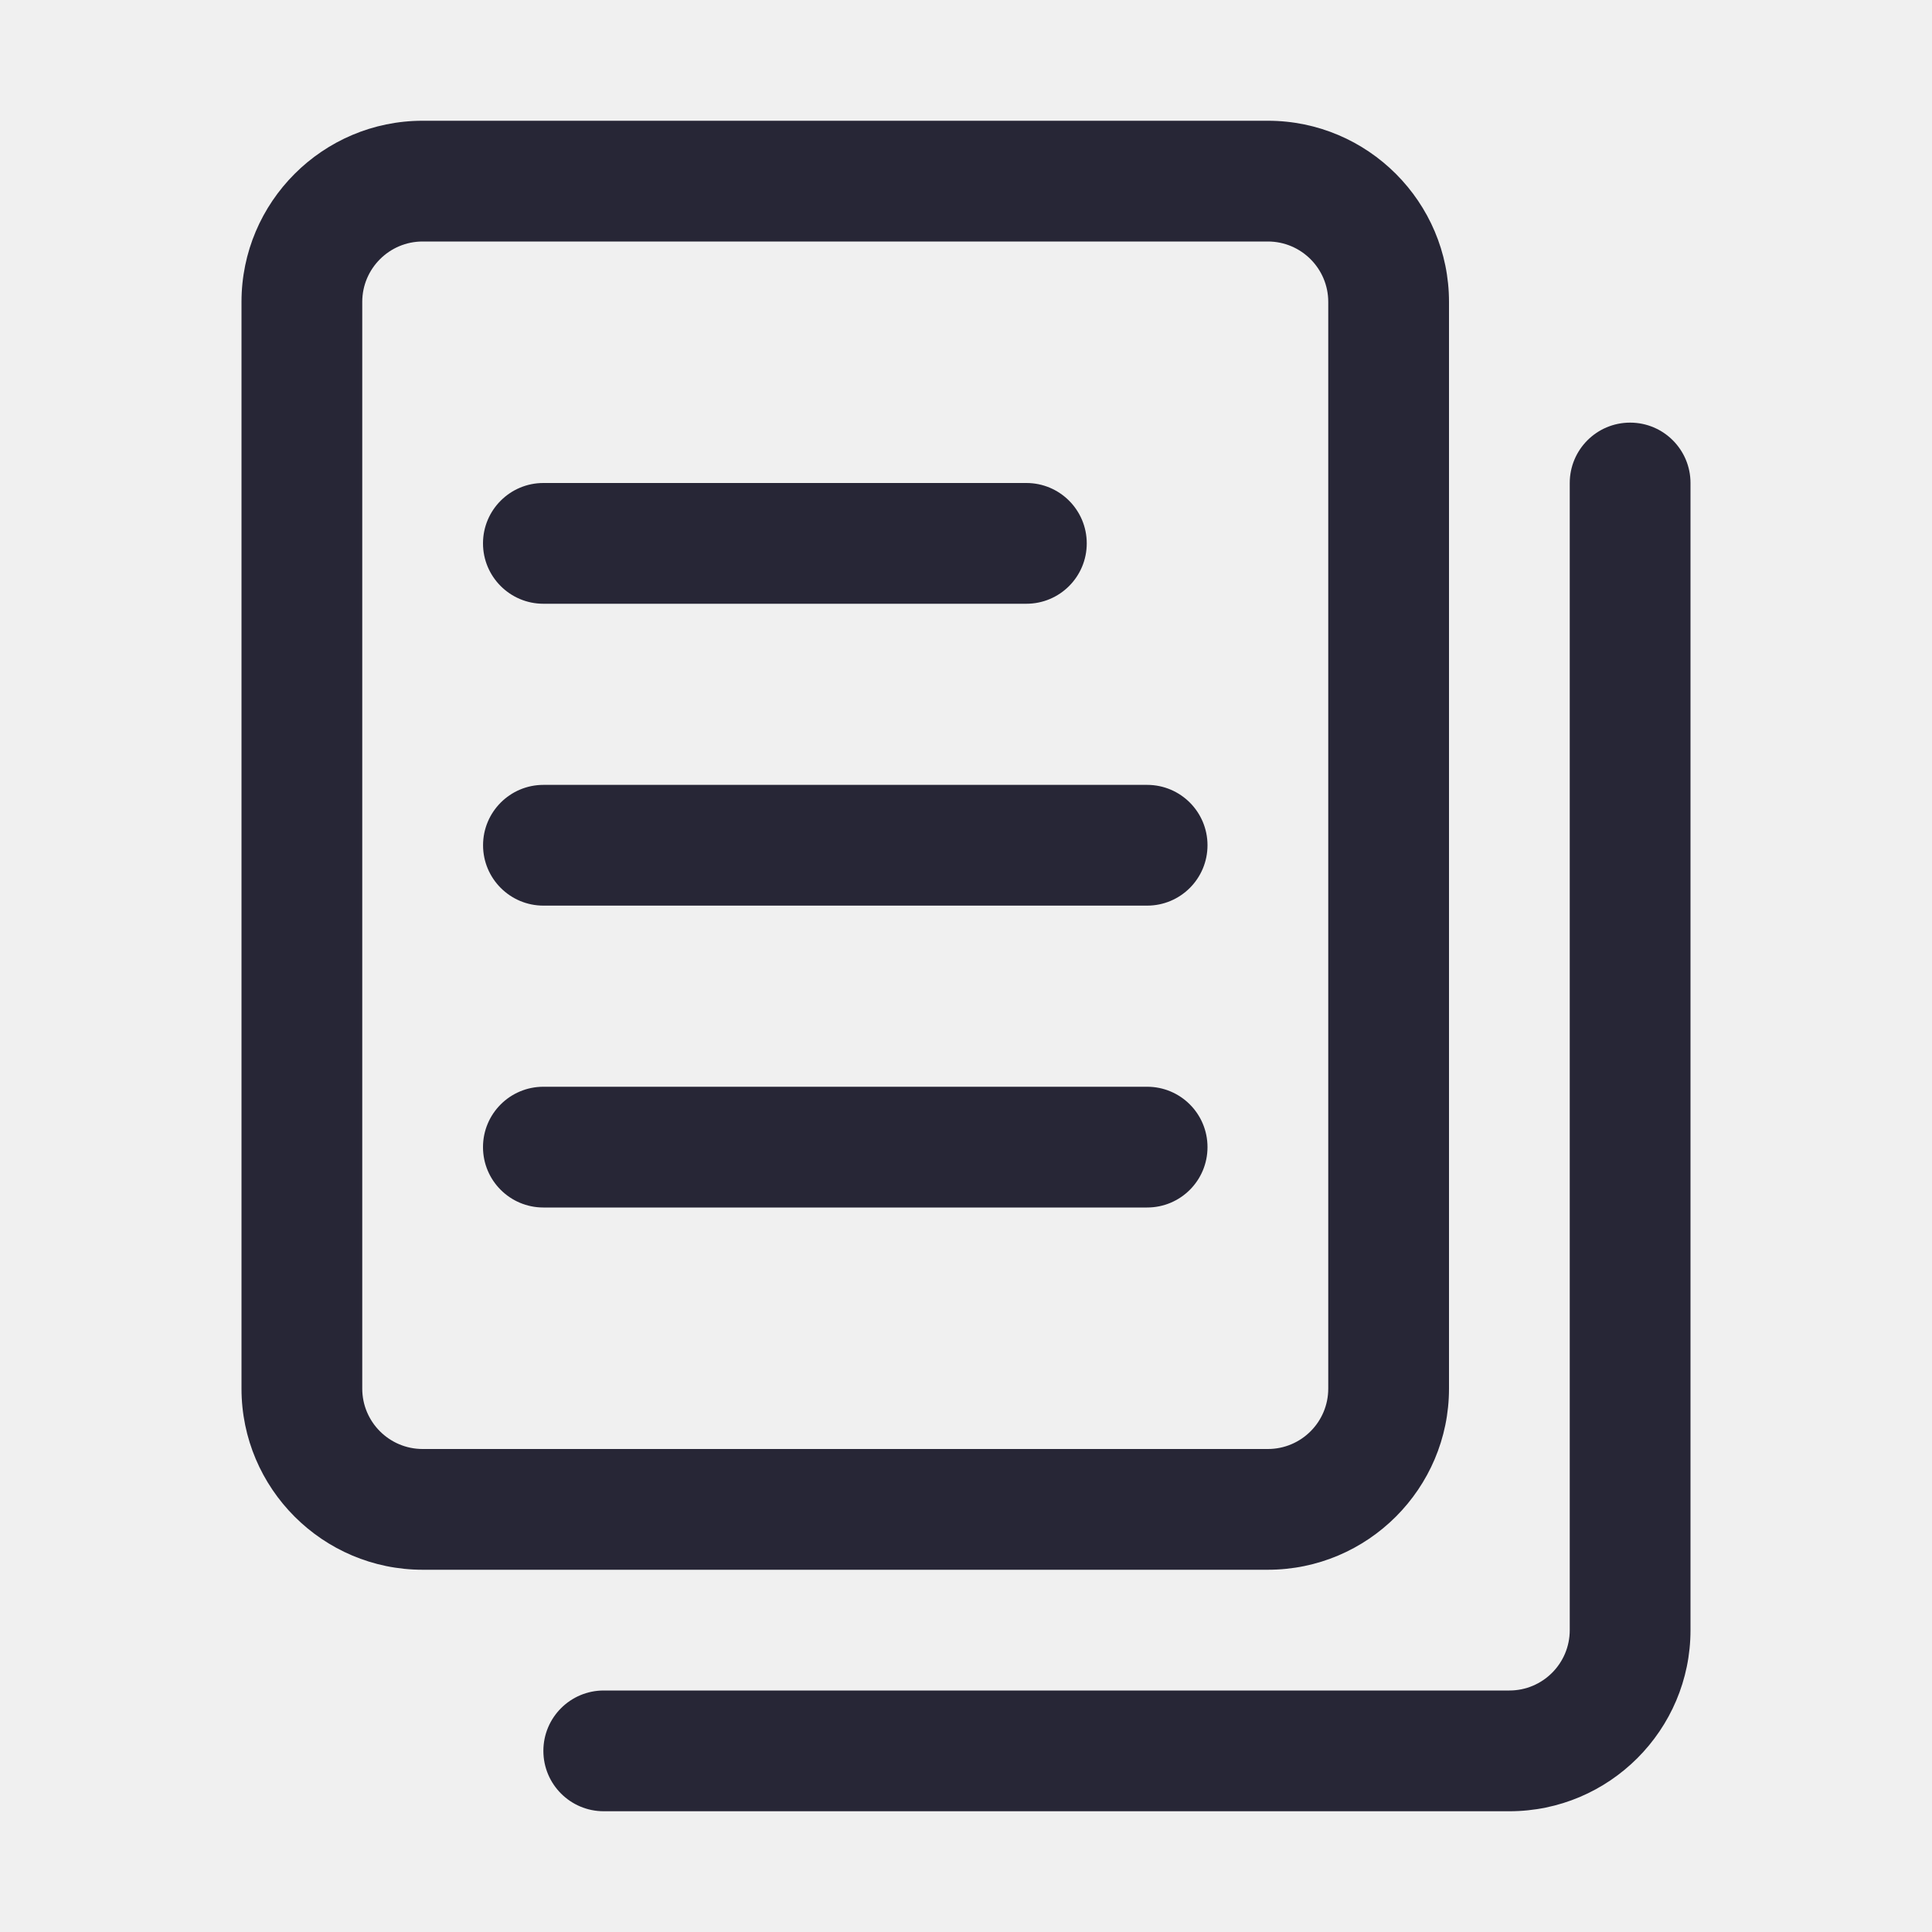
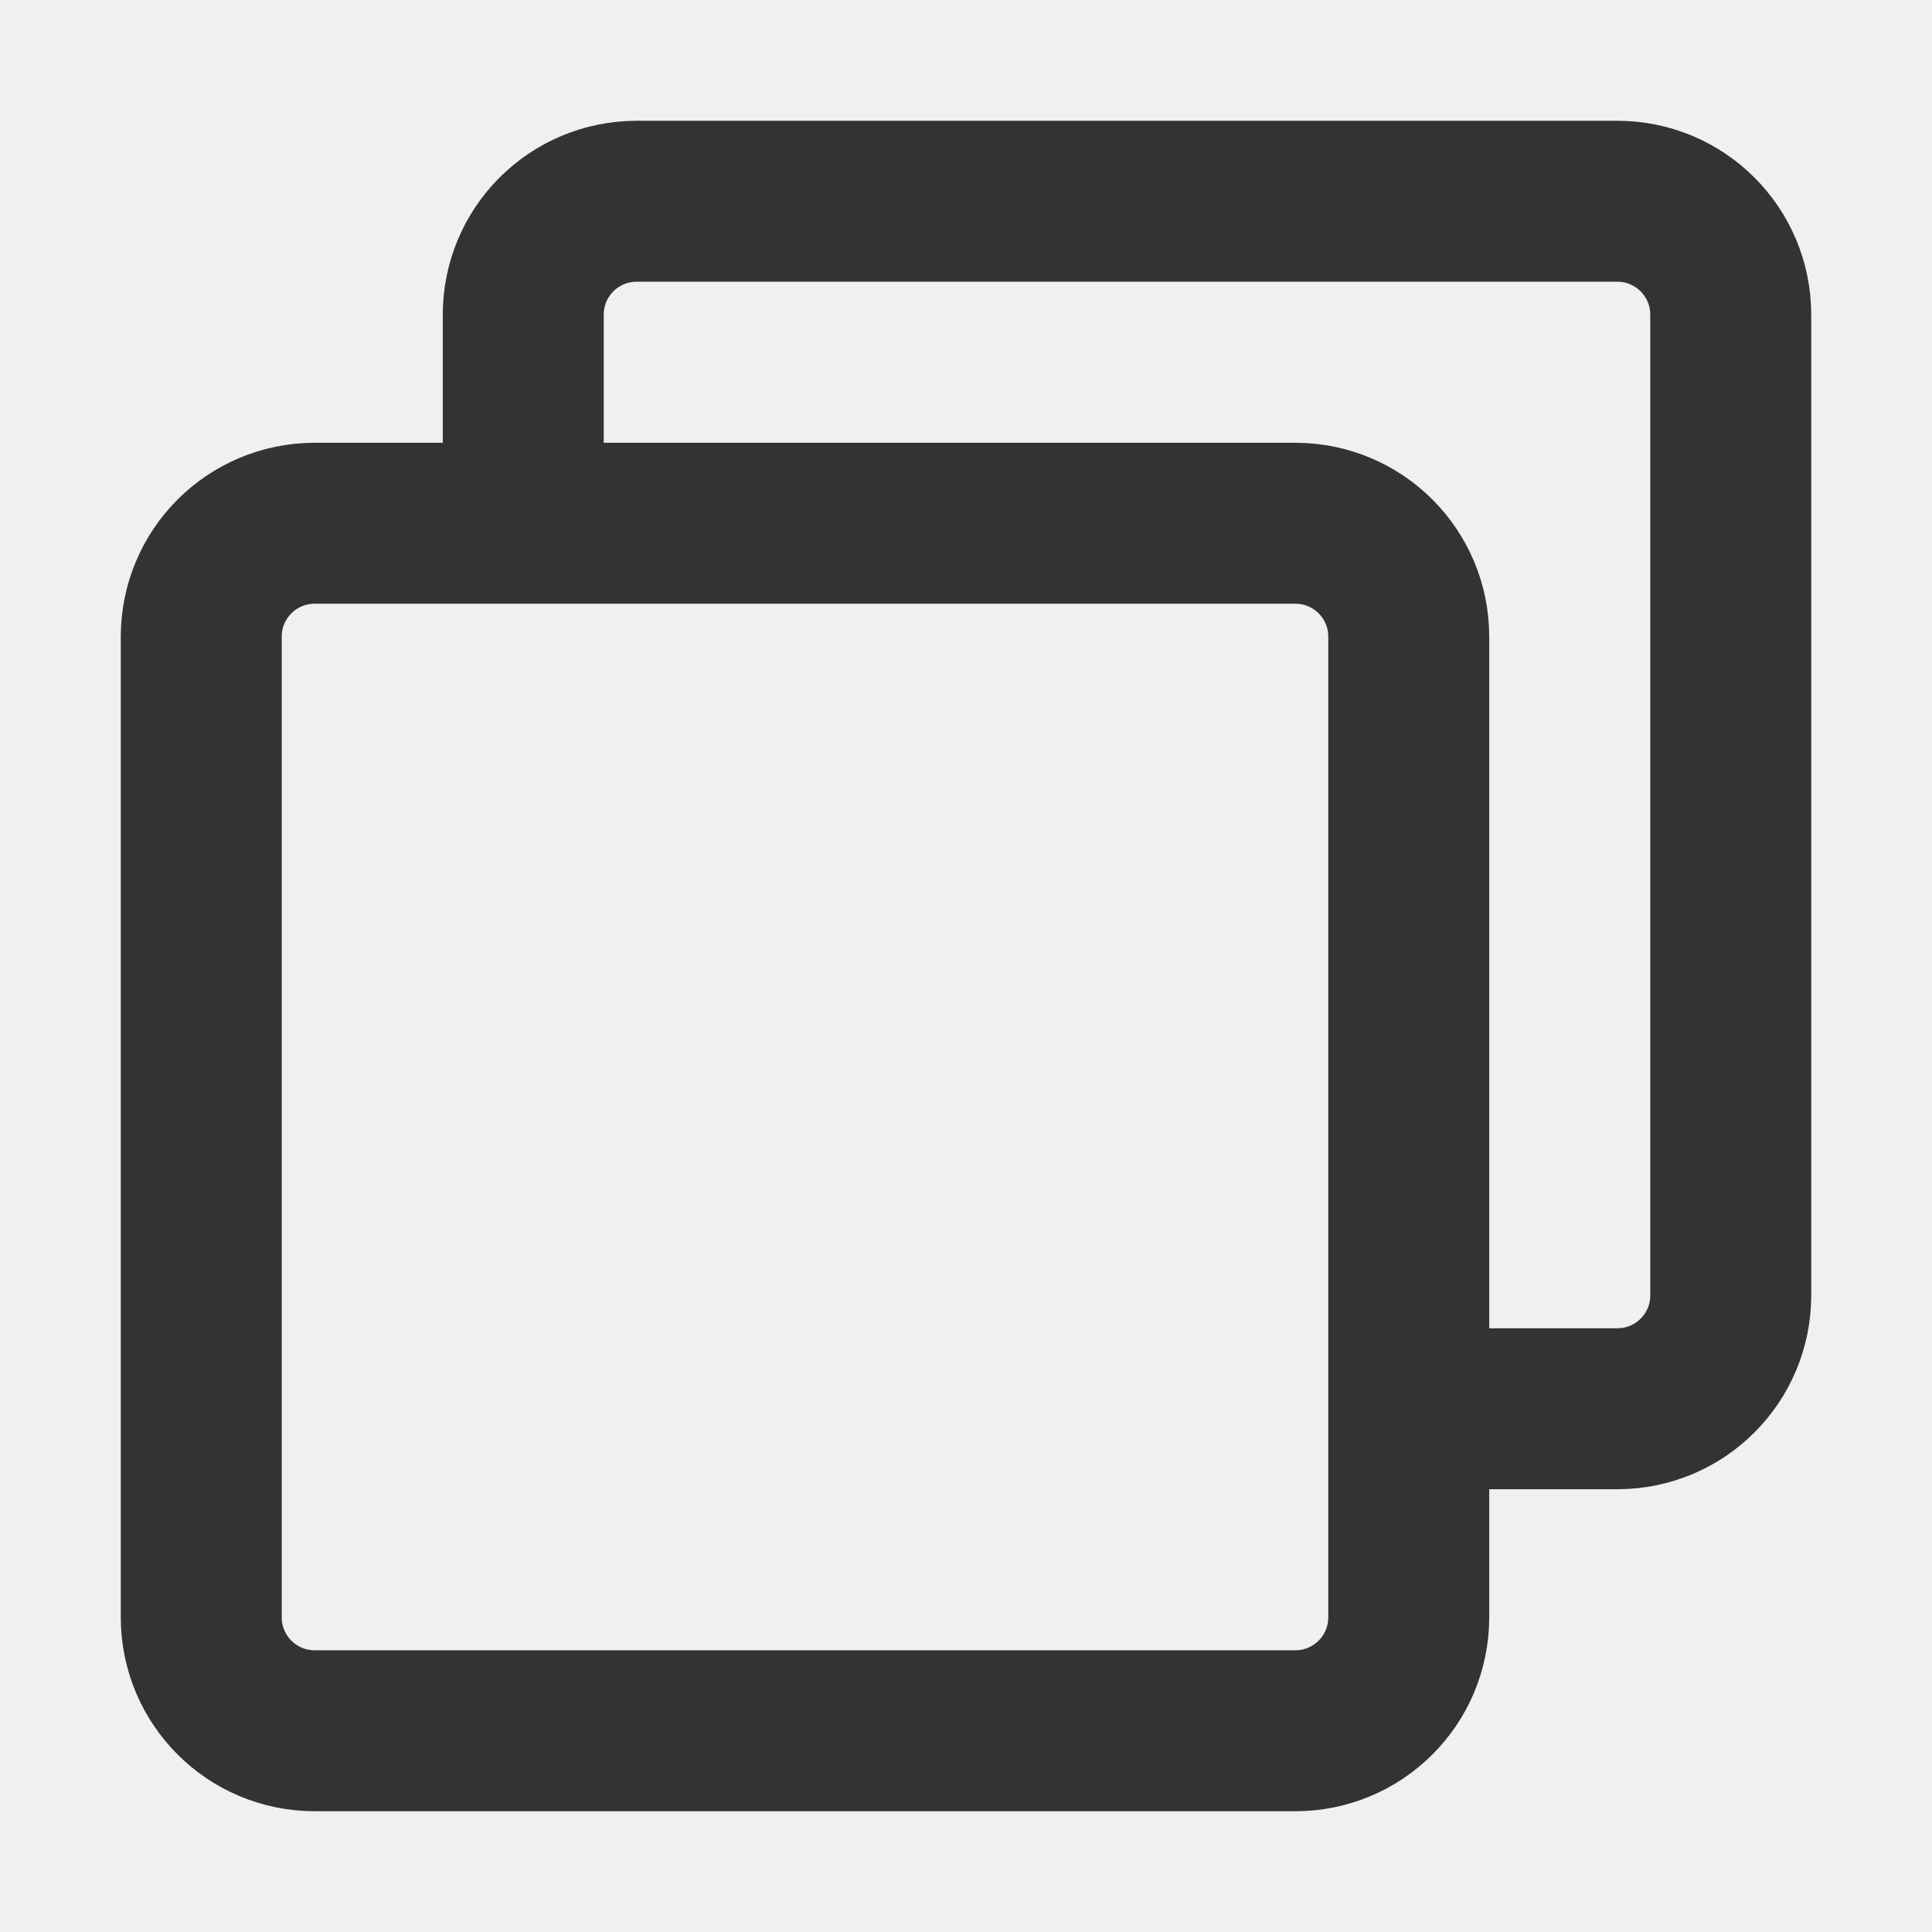
- <svg xmlns="http://www.w3.org/2000/svg" t="1701103119727" class="icon" viewBox="0 0 1024 1024" version="1.1" p-id="1462" width="200" height="200">
-   <path d="M672 832 224 832c-52.928 0-96-43.072-96-96L128 160c0-52.928 43.072-96 96-96l448 0c52.928 0 96 43.072 96 96l0 576C768 788.928 724.928 832 672 832zM224 128C206.368 128 192 142.368 192 160l0 576c0 17.664 14.368 32 32 32l448 0c17.664 0 32-14.336 32-32L704 160c0-17.632-14.336-32-32-32L224 128zM800 960 320 960c-17.664 0-32-14.304-32-32s14.336-32 32-32l480 0c17.664 0 32-14.336 32-32L832 256c0-17.664 14.304-32 32-32s32 14.336 32 32l0 608C896 916.928 852.928 960 800 960zM544 320 288 320c-17.664 0-32-14.336-32-32s14.336-32 32-32l256 0c17.696 0 32 14.336 32 32S561.696 320 544 320zM608 480 288.032 480c-17.664 0-32-14.336-32-32s14.336-32 32-32L608 416c17.696 0 32 14.336 32 32S625.696 480 608 480zM608 640 288 640c-17.664 0-32-14.304-32-32s14.336-32 32-32l320 0c17.696 0 32 14.304 32 32S625.696 640 608 640z" fill="#272636" p-id="1463" />
+ <svg xmlns="http://www.w3.org/2000/svg" xmlns:xlink="http://www.w3.org/1999/xlink" width="16" height="16" fill="none" viewBox="0 0 16 16">
+   <defs>
+     <rect id="path_0" width="16" height="16" x="0" y="0" />
+   </defs>
+   <g opacity="1" transform="translate(0 0) rotate(0 8 8)">
+     <mask id="bg-mask-0" fill="#fff">
+       <use xlink:href="#path_0" />
+     </mask>
+     <g mask="url(#bg-mask-0)">
+       <path id="路径 1" style="stroke:#333;stroke-width:1.333;stroke-opacity:1;stroke-dasharray:0 0" d="M0,2.48L0,0.94C0,0.42 0.42,0 0.94,0L9.06,0C9.58,0 10,0.42 10,0.94L10,9.06C10,9.58 9.58,10 9.06,10L7.51,10" transform="translate(4.333333 1.666667) rotate(0 5 5)" />
+       <path id="路径 2" style="stroke:#333;stroke-width:1.333;stroke-opacity:1;stroke-dasharray:0 0" d="M0.94,0C0.42,0 0,0.42 0,0.94L0,9.06C0,9.58 0.42,10 0.94,10L9.06,10C9.58,10 10,9.58 10,9.06L10,0.94C10,0.42 9.58,0 9.06,0L0.94,0Z" transform="translate(1.666667 4.333333) rotate(0 5 5)" />
+     </g>
+   </g>
</svg>
